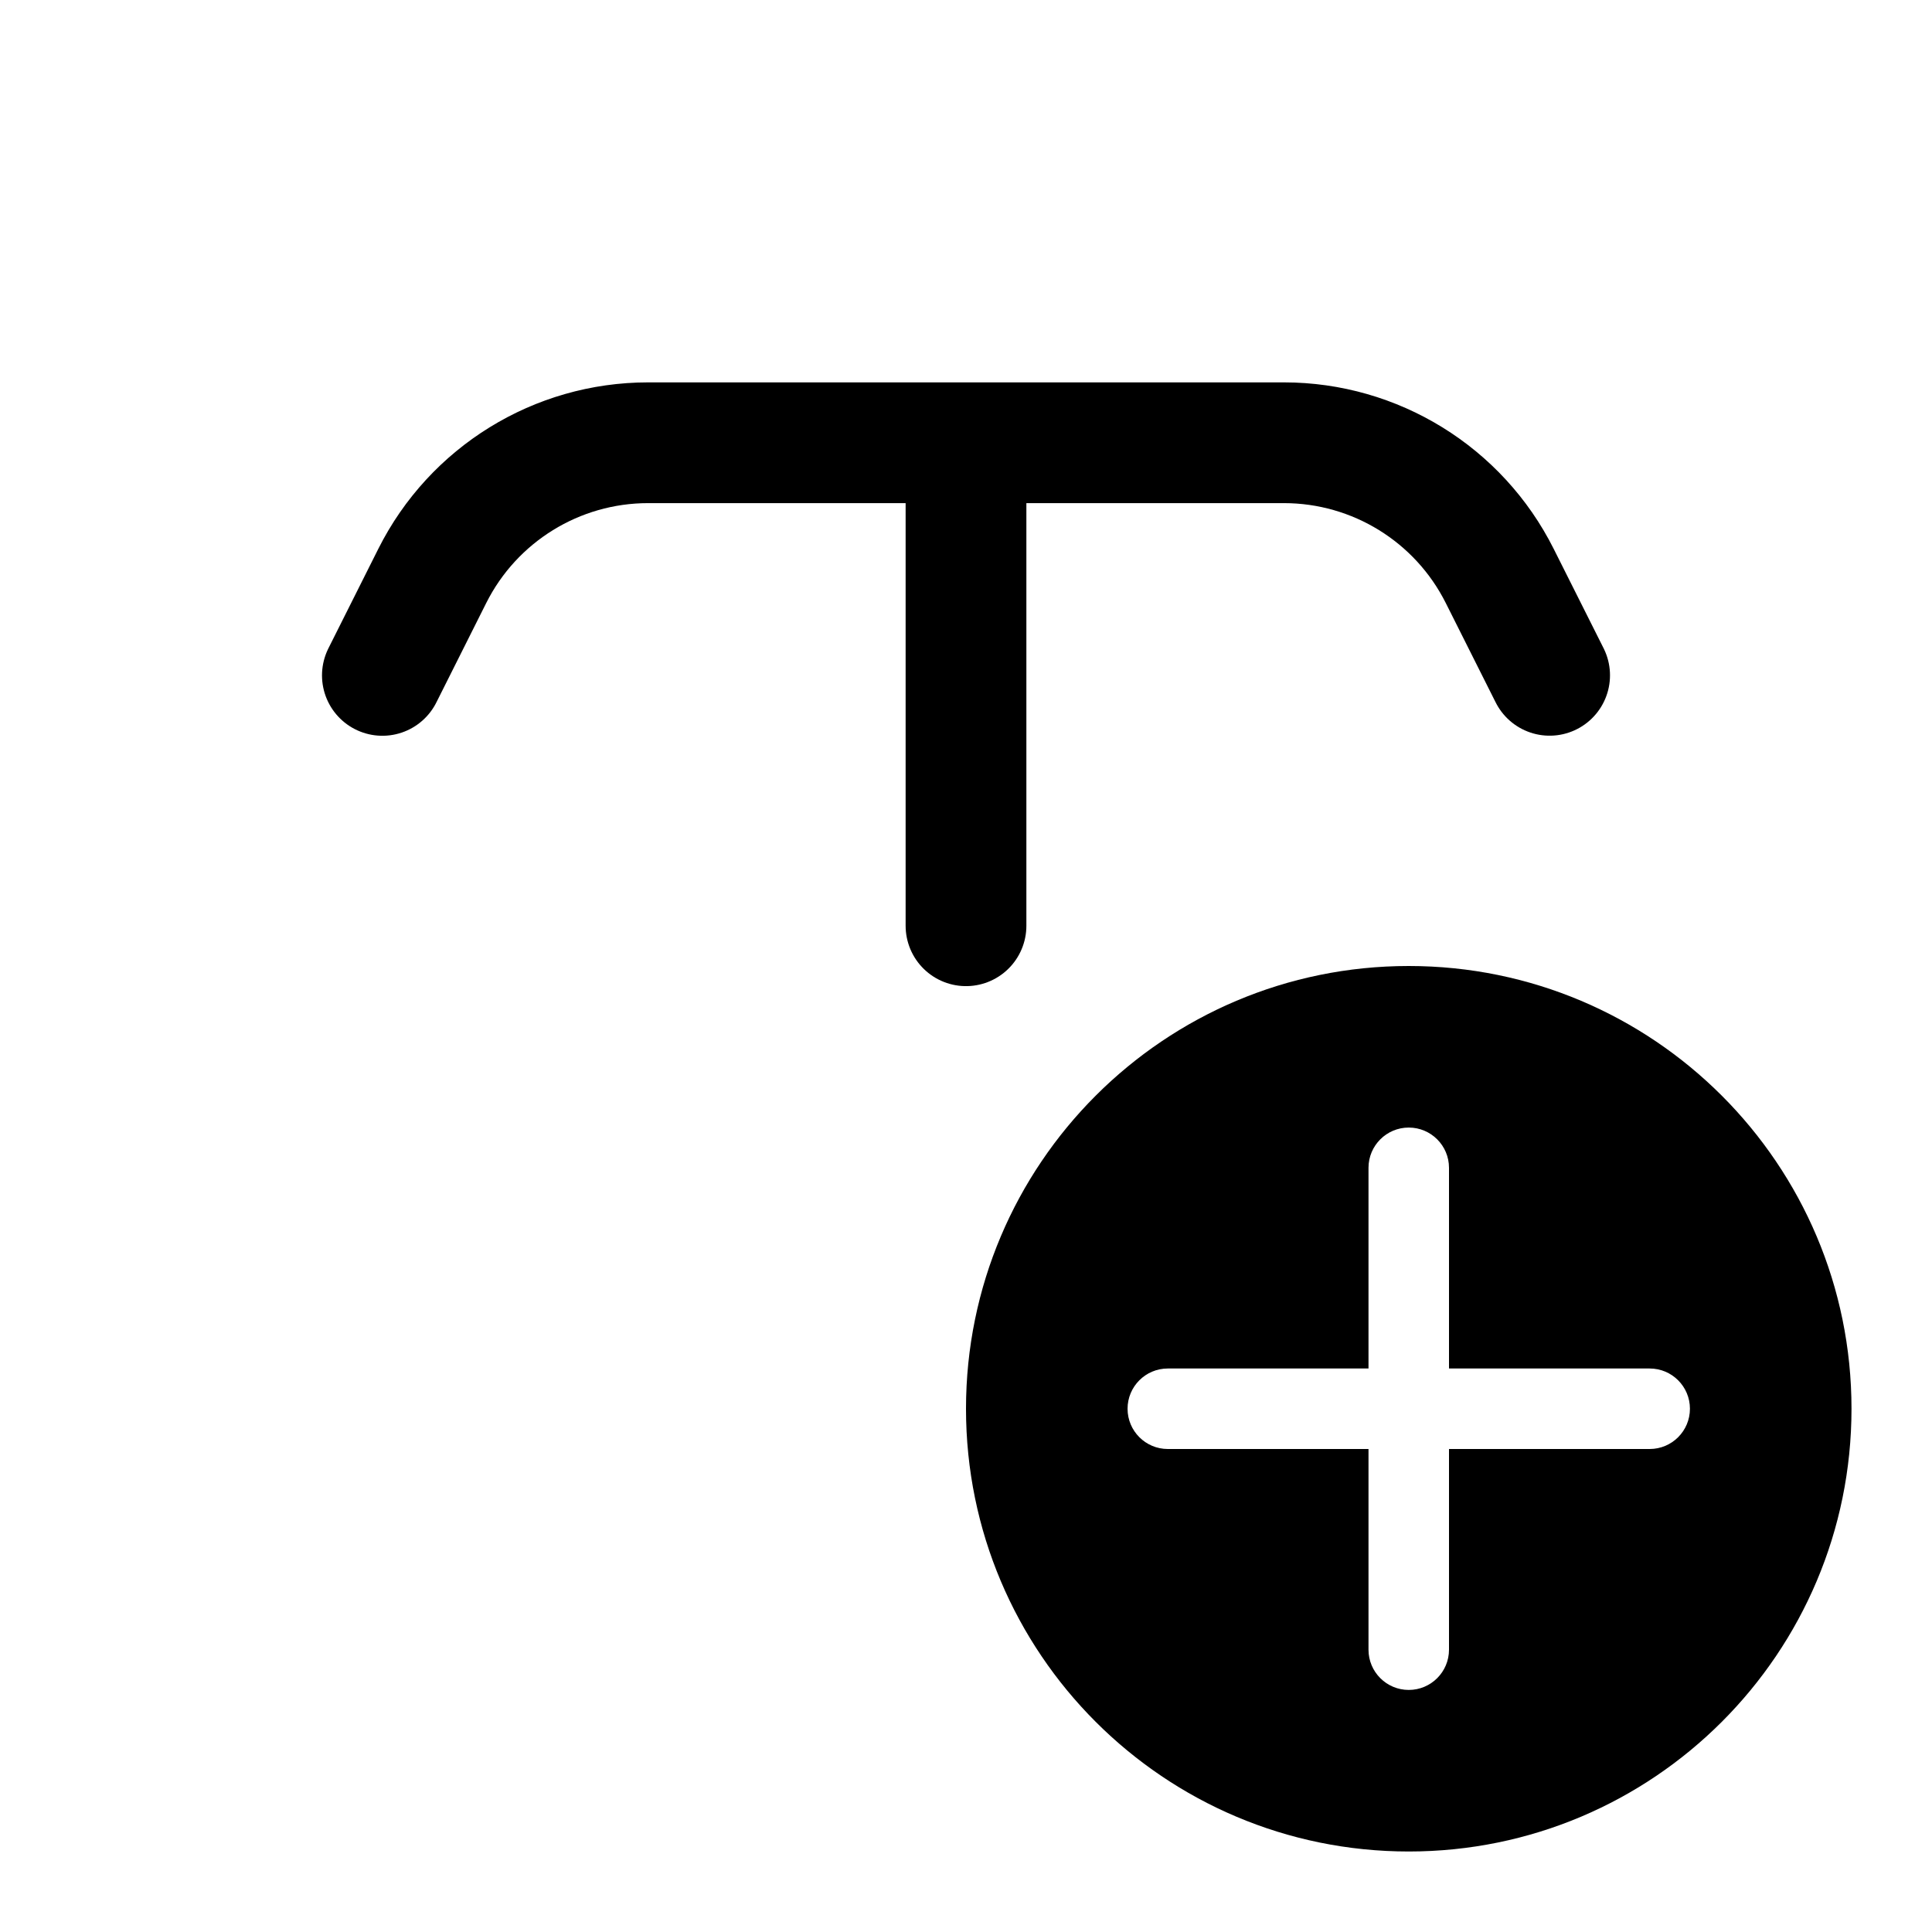
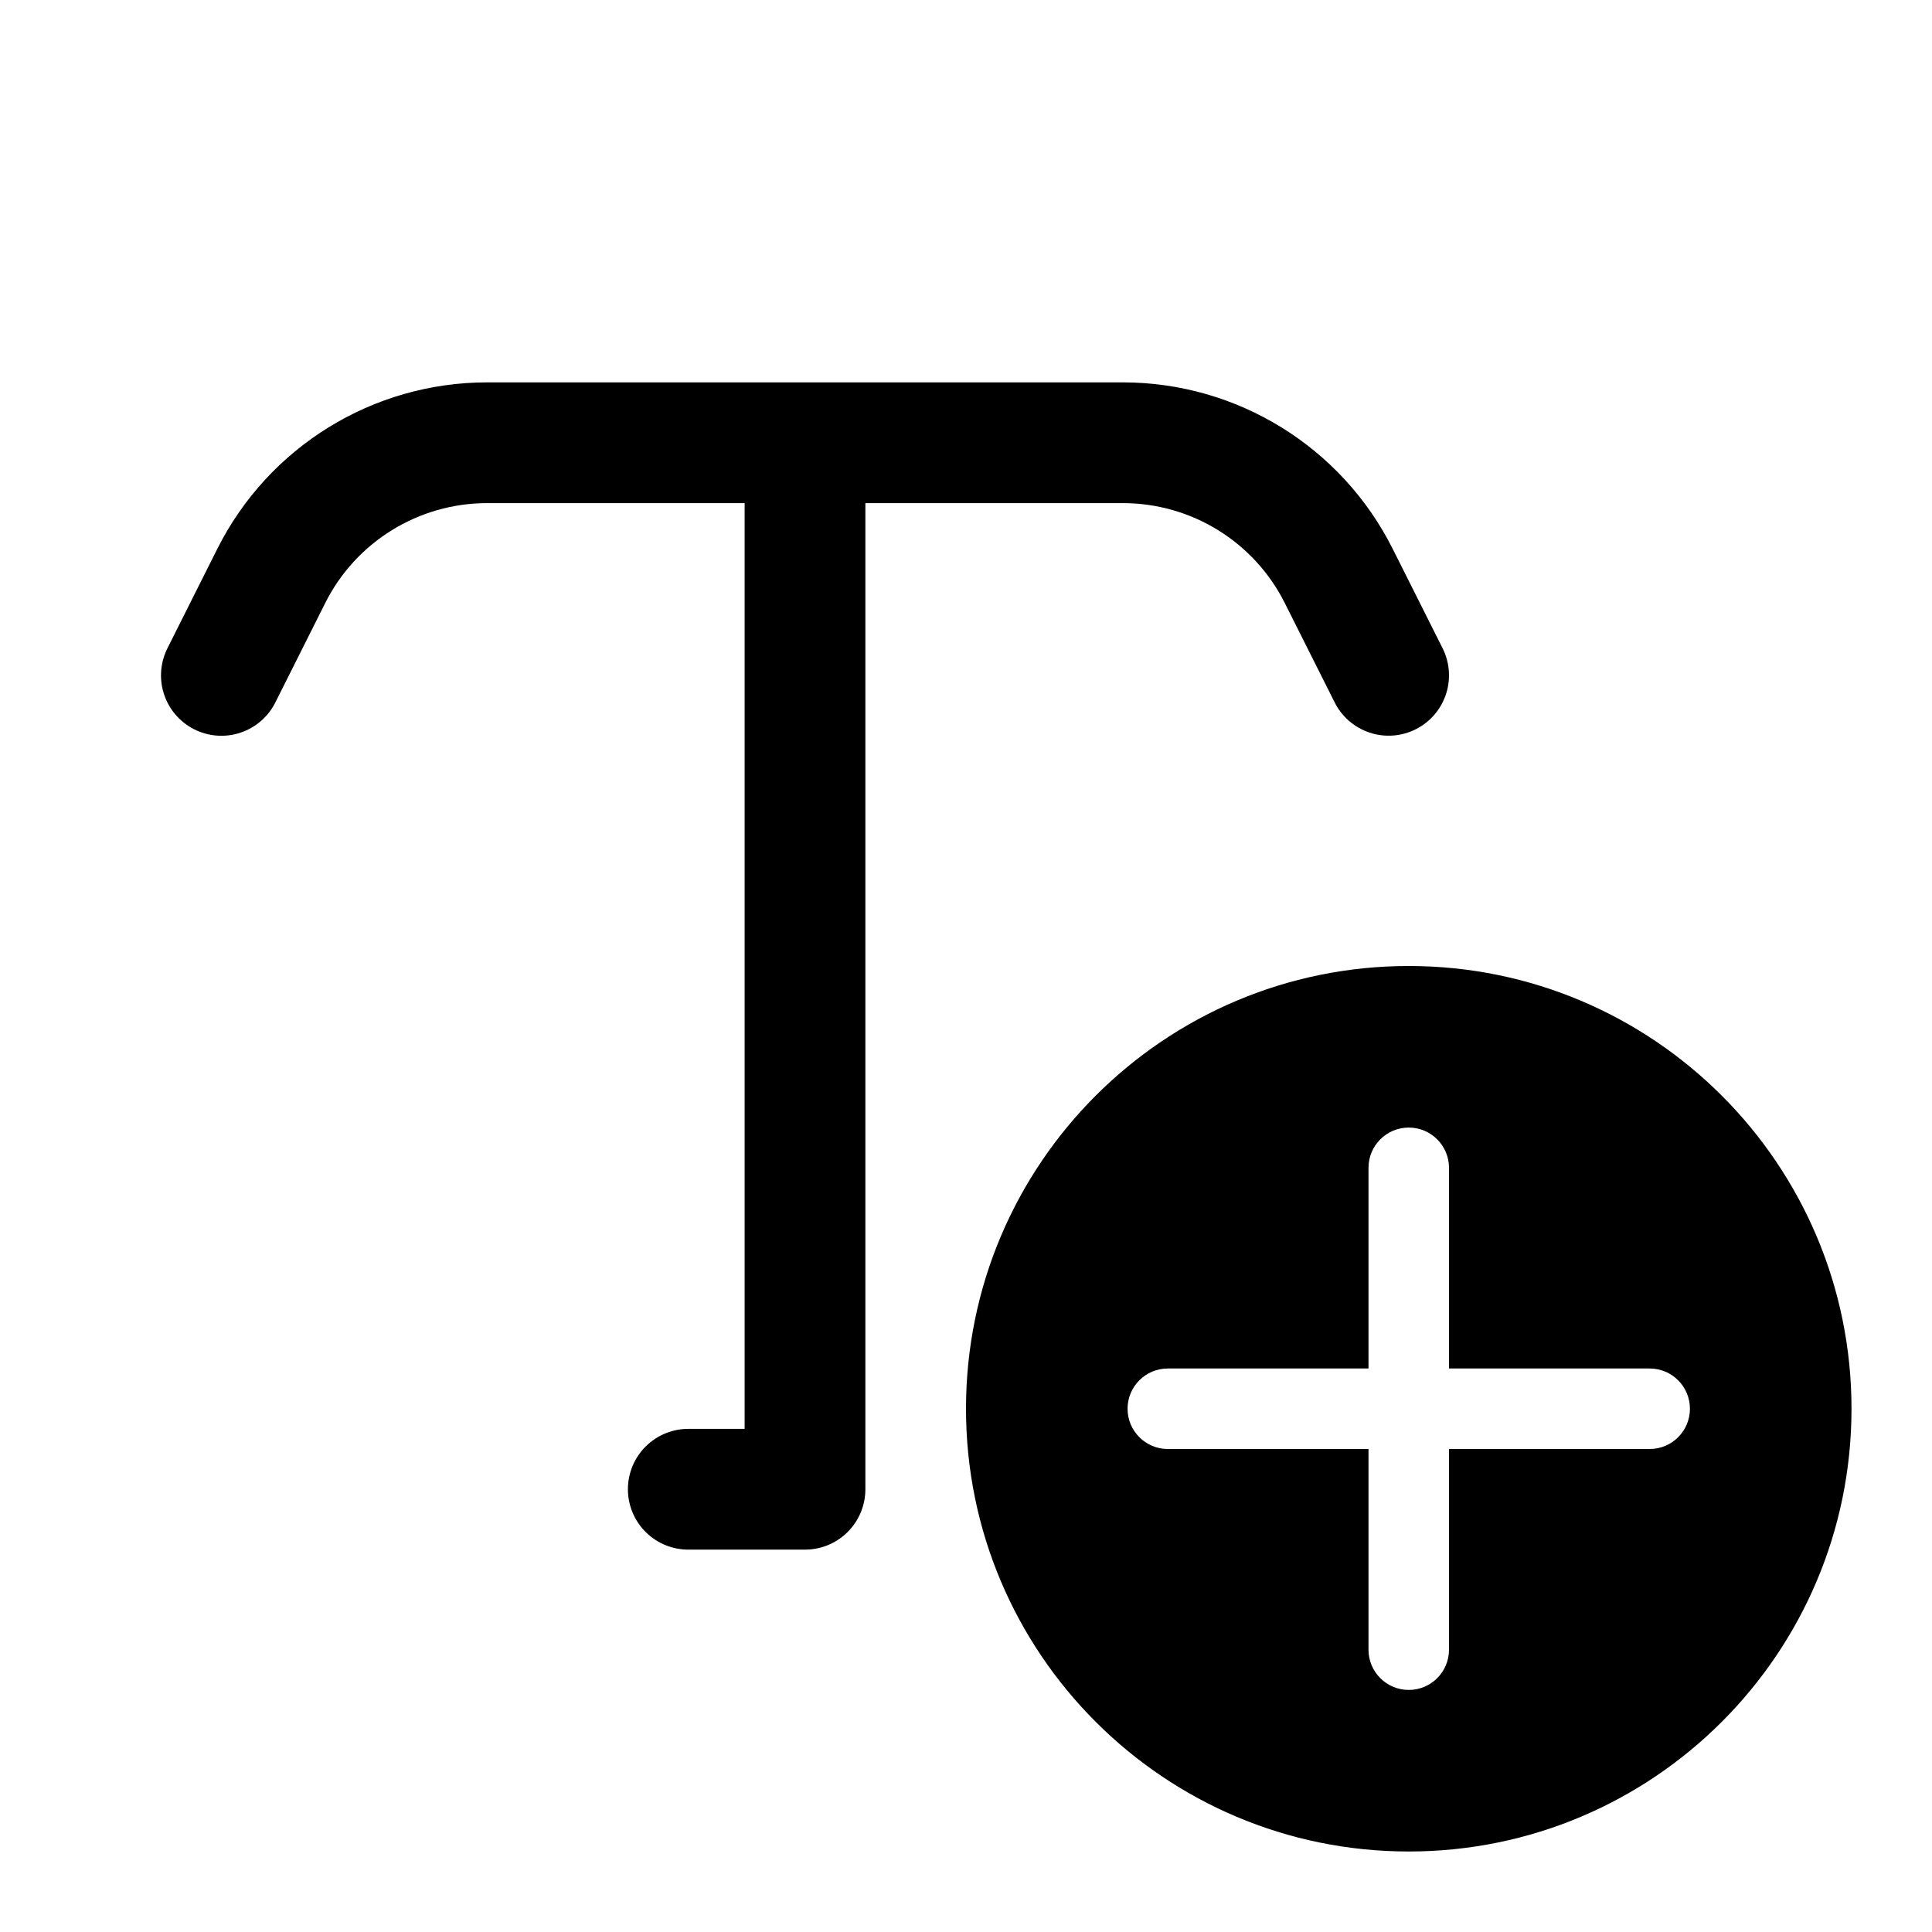
<svg xmlns="http://www.w3.org/2000/svg" width="24" height="24" fill="none" viewBox="0 0 24 24">
-   <path stroke="currentColor" stroke-linecap="round" stroke-linejoin="round" stroke-width="1.5" d="m19.25 8.389-.62-1.235A3 3 0 0 0 15.95 5.5h-7.9a3 3 0 0 0-2.68 1.654L4.75 8.39M12 5.5v6" />
+   <path stroke="currentColor" stroke-linecap="round" stroke-linejoin="round" stroke-width="1.5" d="m17.25 8.389-.62-1.235A3 3 0 0 0 13.95 5.5h-7.9a3 3 0 0 0-2.68 1.654L2.75 8.39M10 5.5v13H8.55" />
  <path fill="currentColor" fill-rule="evenodd" d="M17.5 23a5.5 5.5 0 1 0 0-11 5.5 5.5 0 0 0 0 11m0-8.993a.5.5 0 0 1 .5.5V17h2.493a.5.5 0 1 1 0 1H18v2.493a.5.5 0 1 1-1 0V18h-2.493a.5.5 0 1 1 0-1H17v-2.493a.5.5 0 0 1 .5-.5" clip-rule="evenodd" />
</svg>
